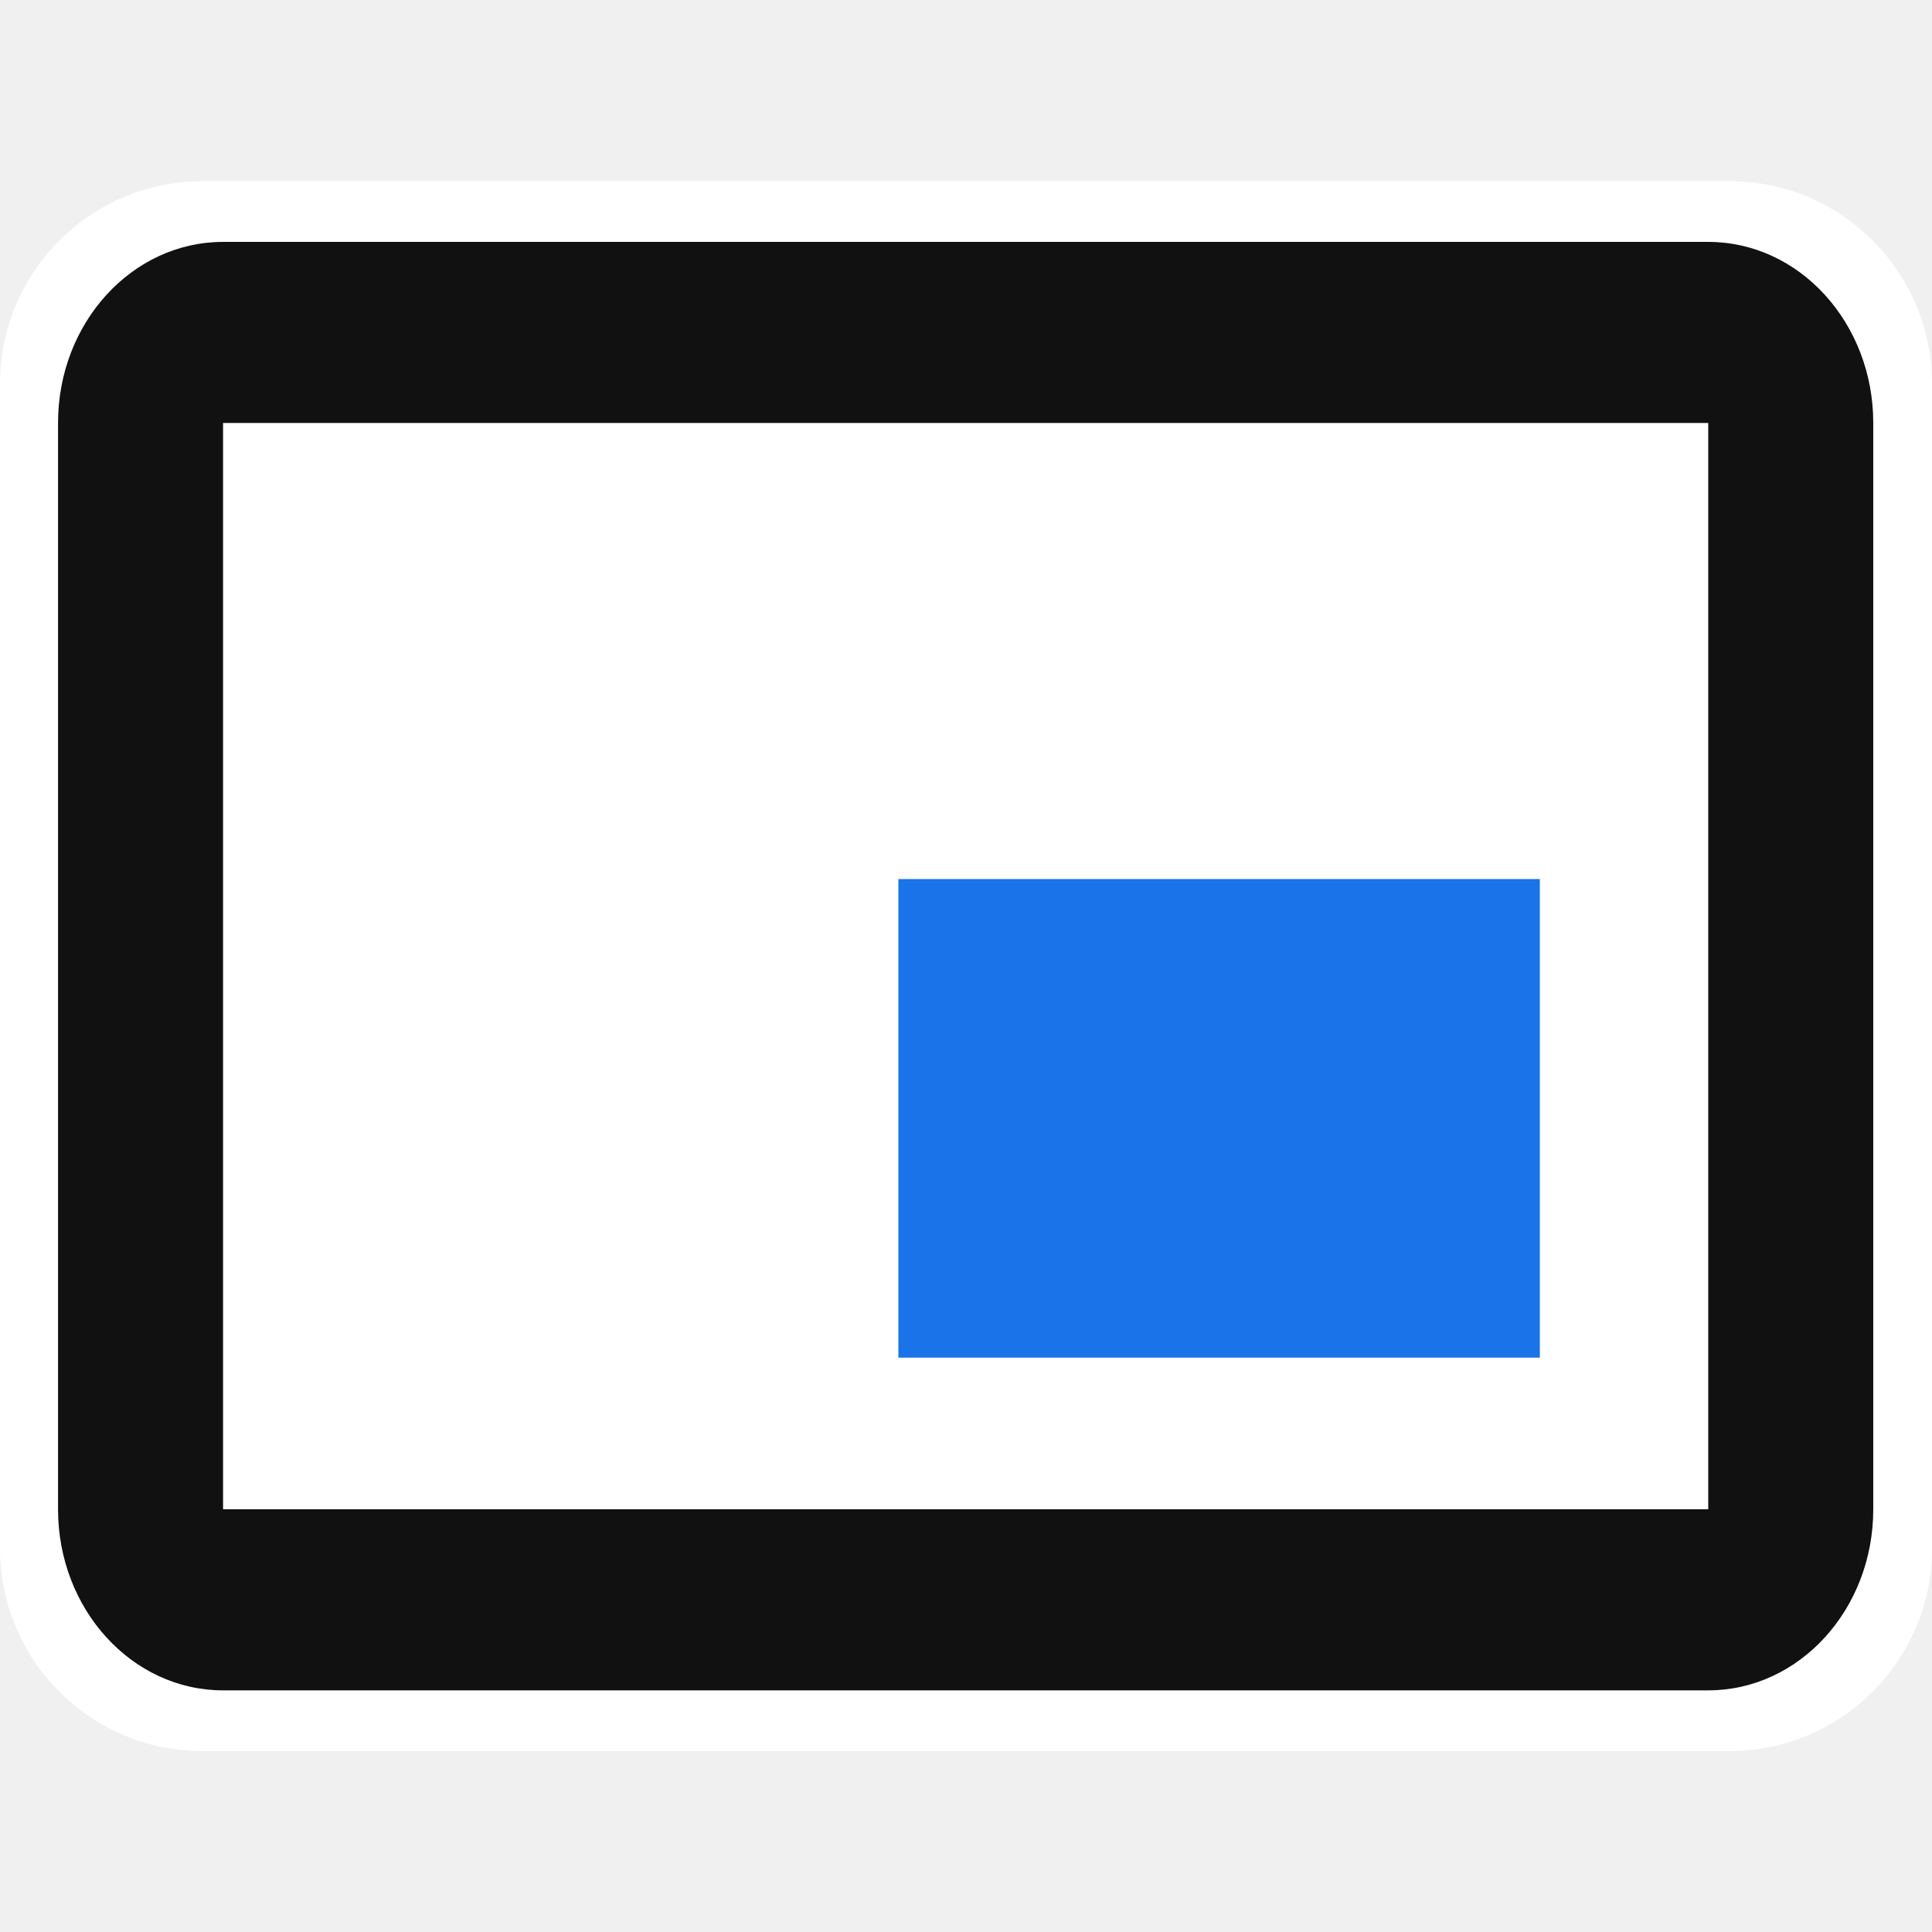
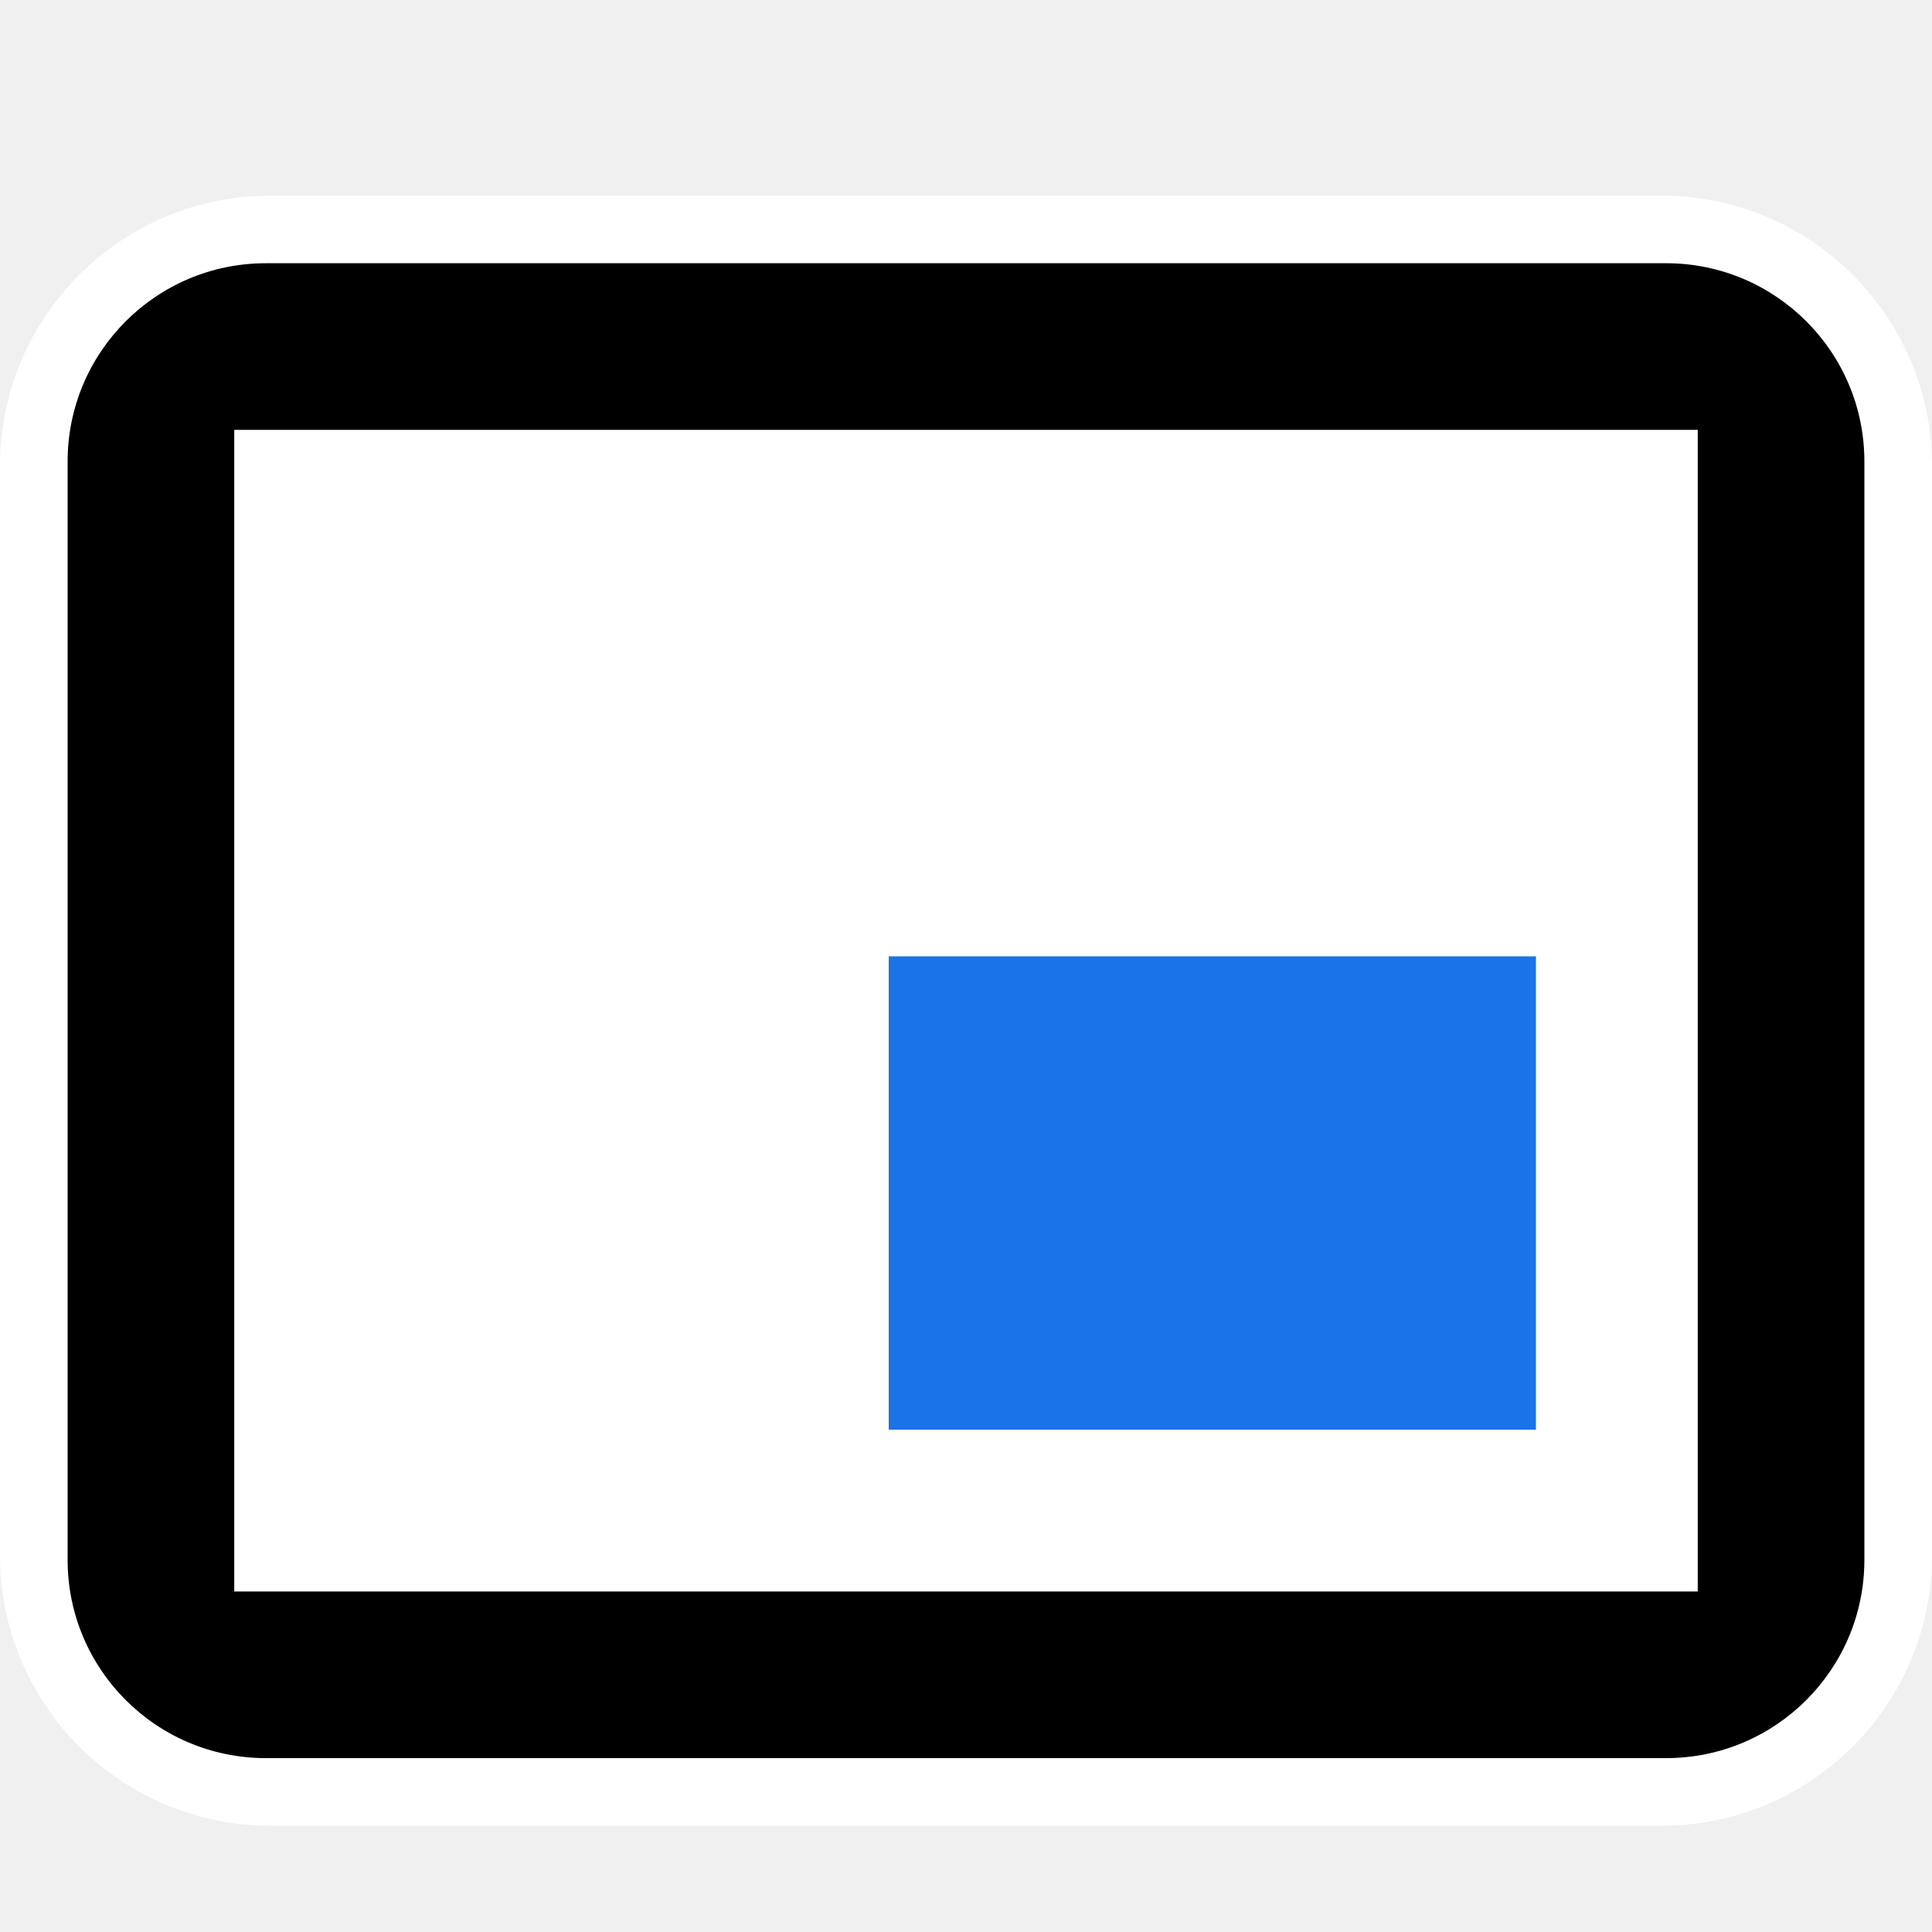
<svg xmlns="http://www.w3.org/2000/svg" width="800" height="800" viewBox="0 0 800 800" fill="none">
-   <rect y="75" width="800" height="650.105" rx="83.974" fill="white" />
-   <path d="M637.617 364H372V562.177H637.617V364Z" fill="#1A73E8" />
-   <path fill-rule="evenodd" clip-rule="evenodd" d="M24.033 175.139C24.033 133.735 54.628 100.166 92.366 100.166H707.344C745.081 100.166 775.677 133.735 775.677 175.139V624.966C775.677 666.37 745.081 699.939 707.344 699.939H92.366C54.628 699.939 24.033 666.37 24.033 624.966V175.139ZM92.366 175.139H707.344V624.966H92.366V175.139Z" fill="#111111" />
+   <path d="M0 193C0 131.144 50.144 81 112 81H688C749.856 81 800 131.144 800 193V644C800 705.856 749.856 756 688 756H112C50.144 756 0 705.856 0 644V193Z" fill="white" />
+   <path d="M28 191.1C28 145.757 64.757 109 110.1 109H689.9C735.243 109 772 145.758 772 191.1V645.9C772 691.243 735.242 728 689.9 728H110.1C64.757 728 28 691.243 28 645.9V191.1Z" fill="black" />
+   <rect x="97" y="178" width="606" height="481" fill="white" />
+   <rect x="368" y="396" width="268" height="196" fill="#1A73E8" />
</svg>
